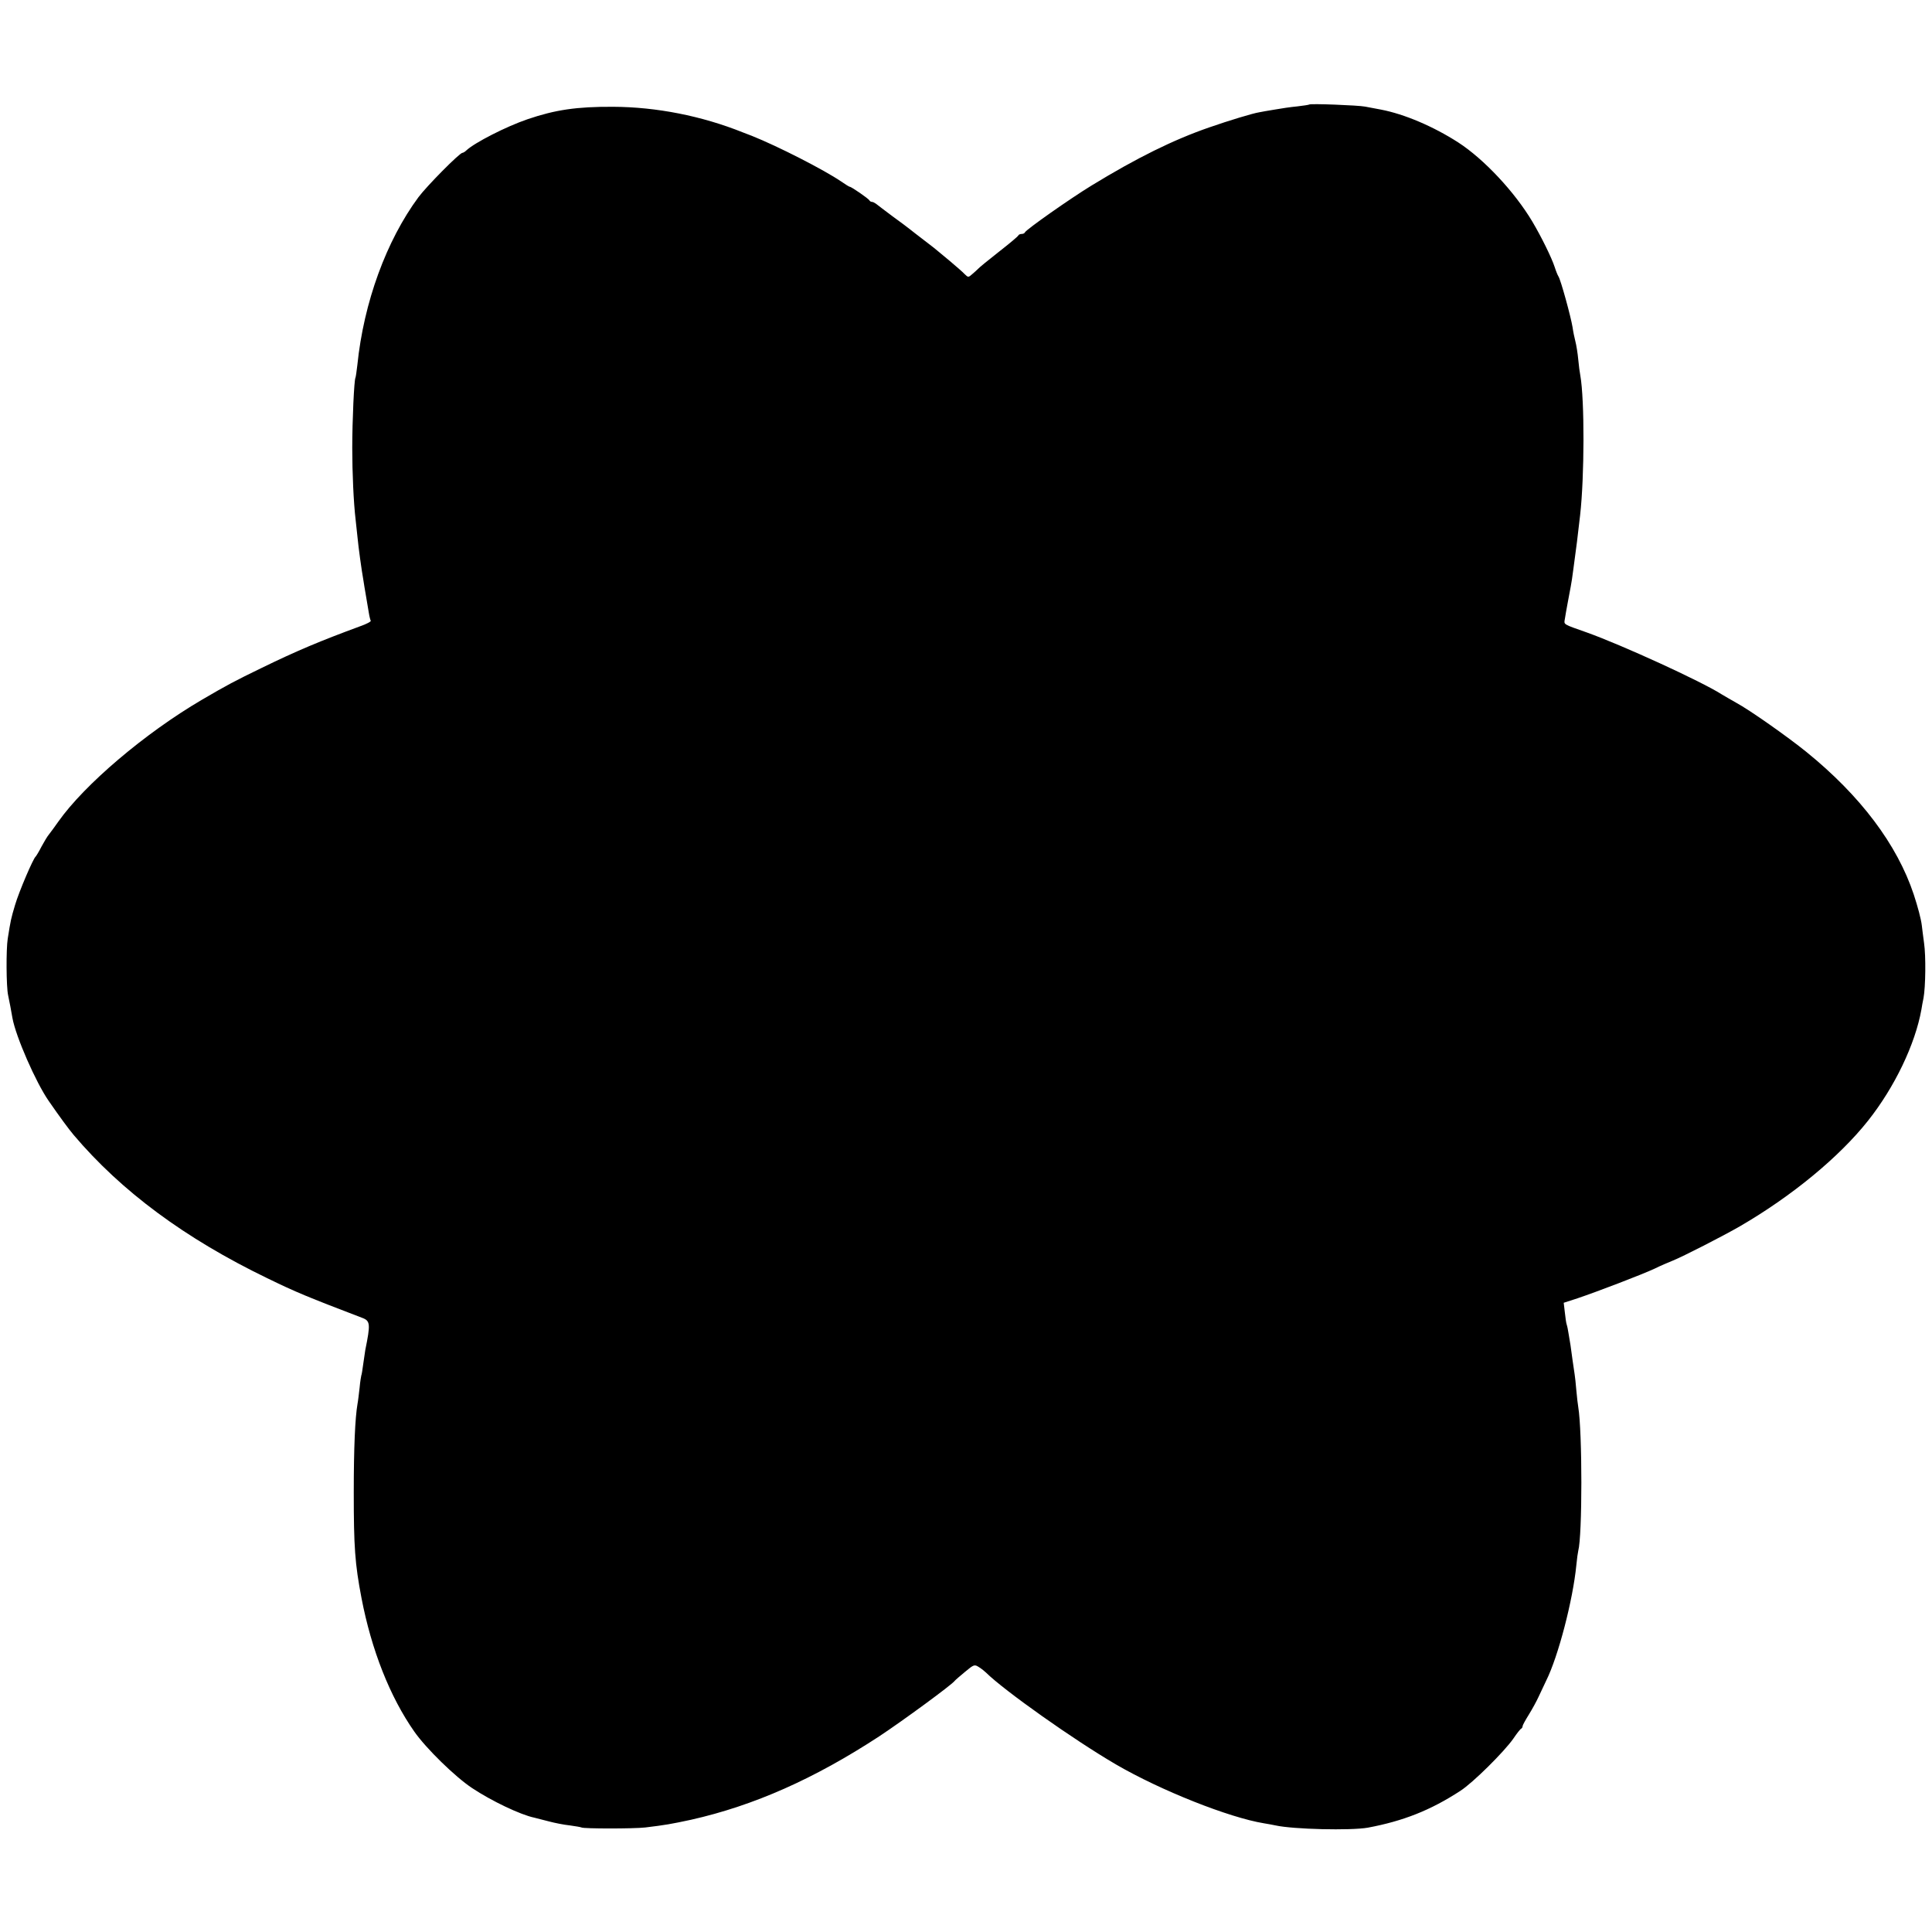
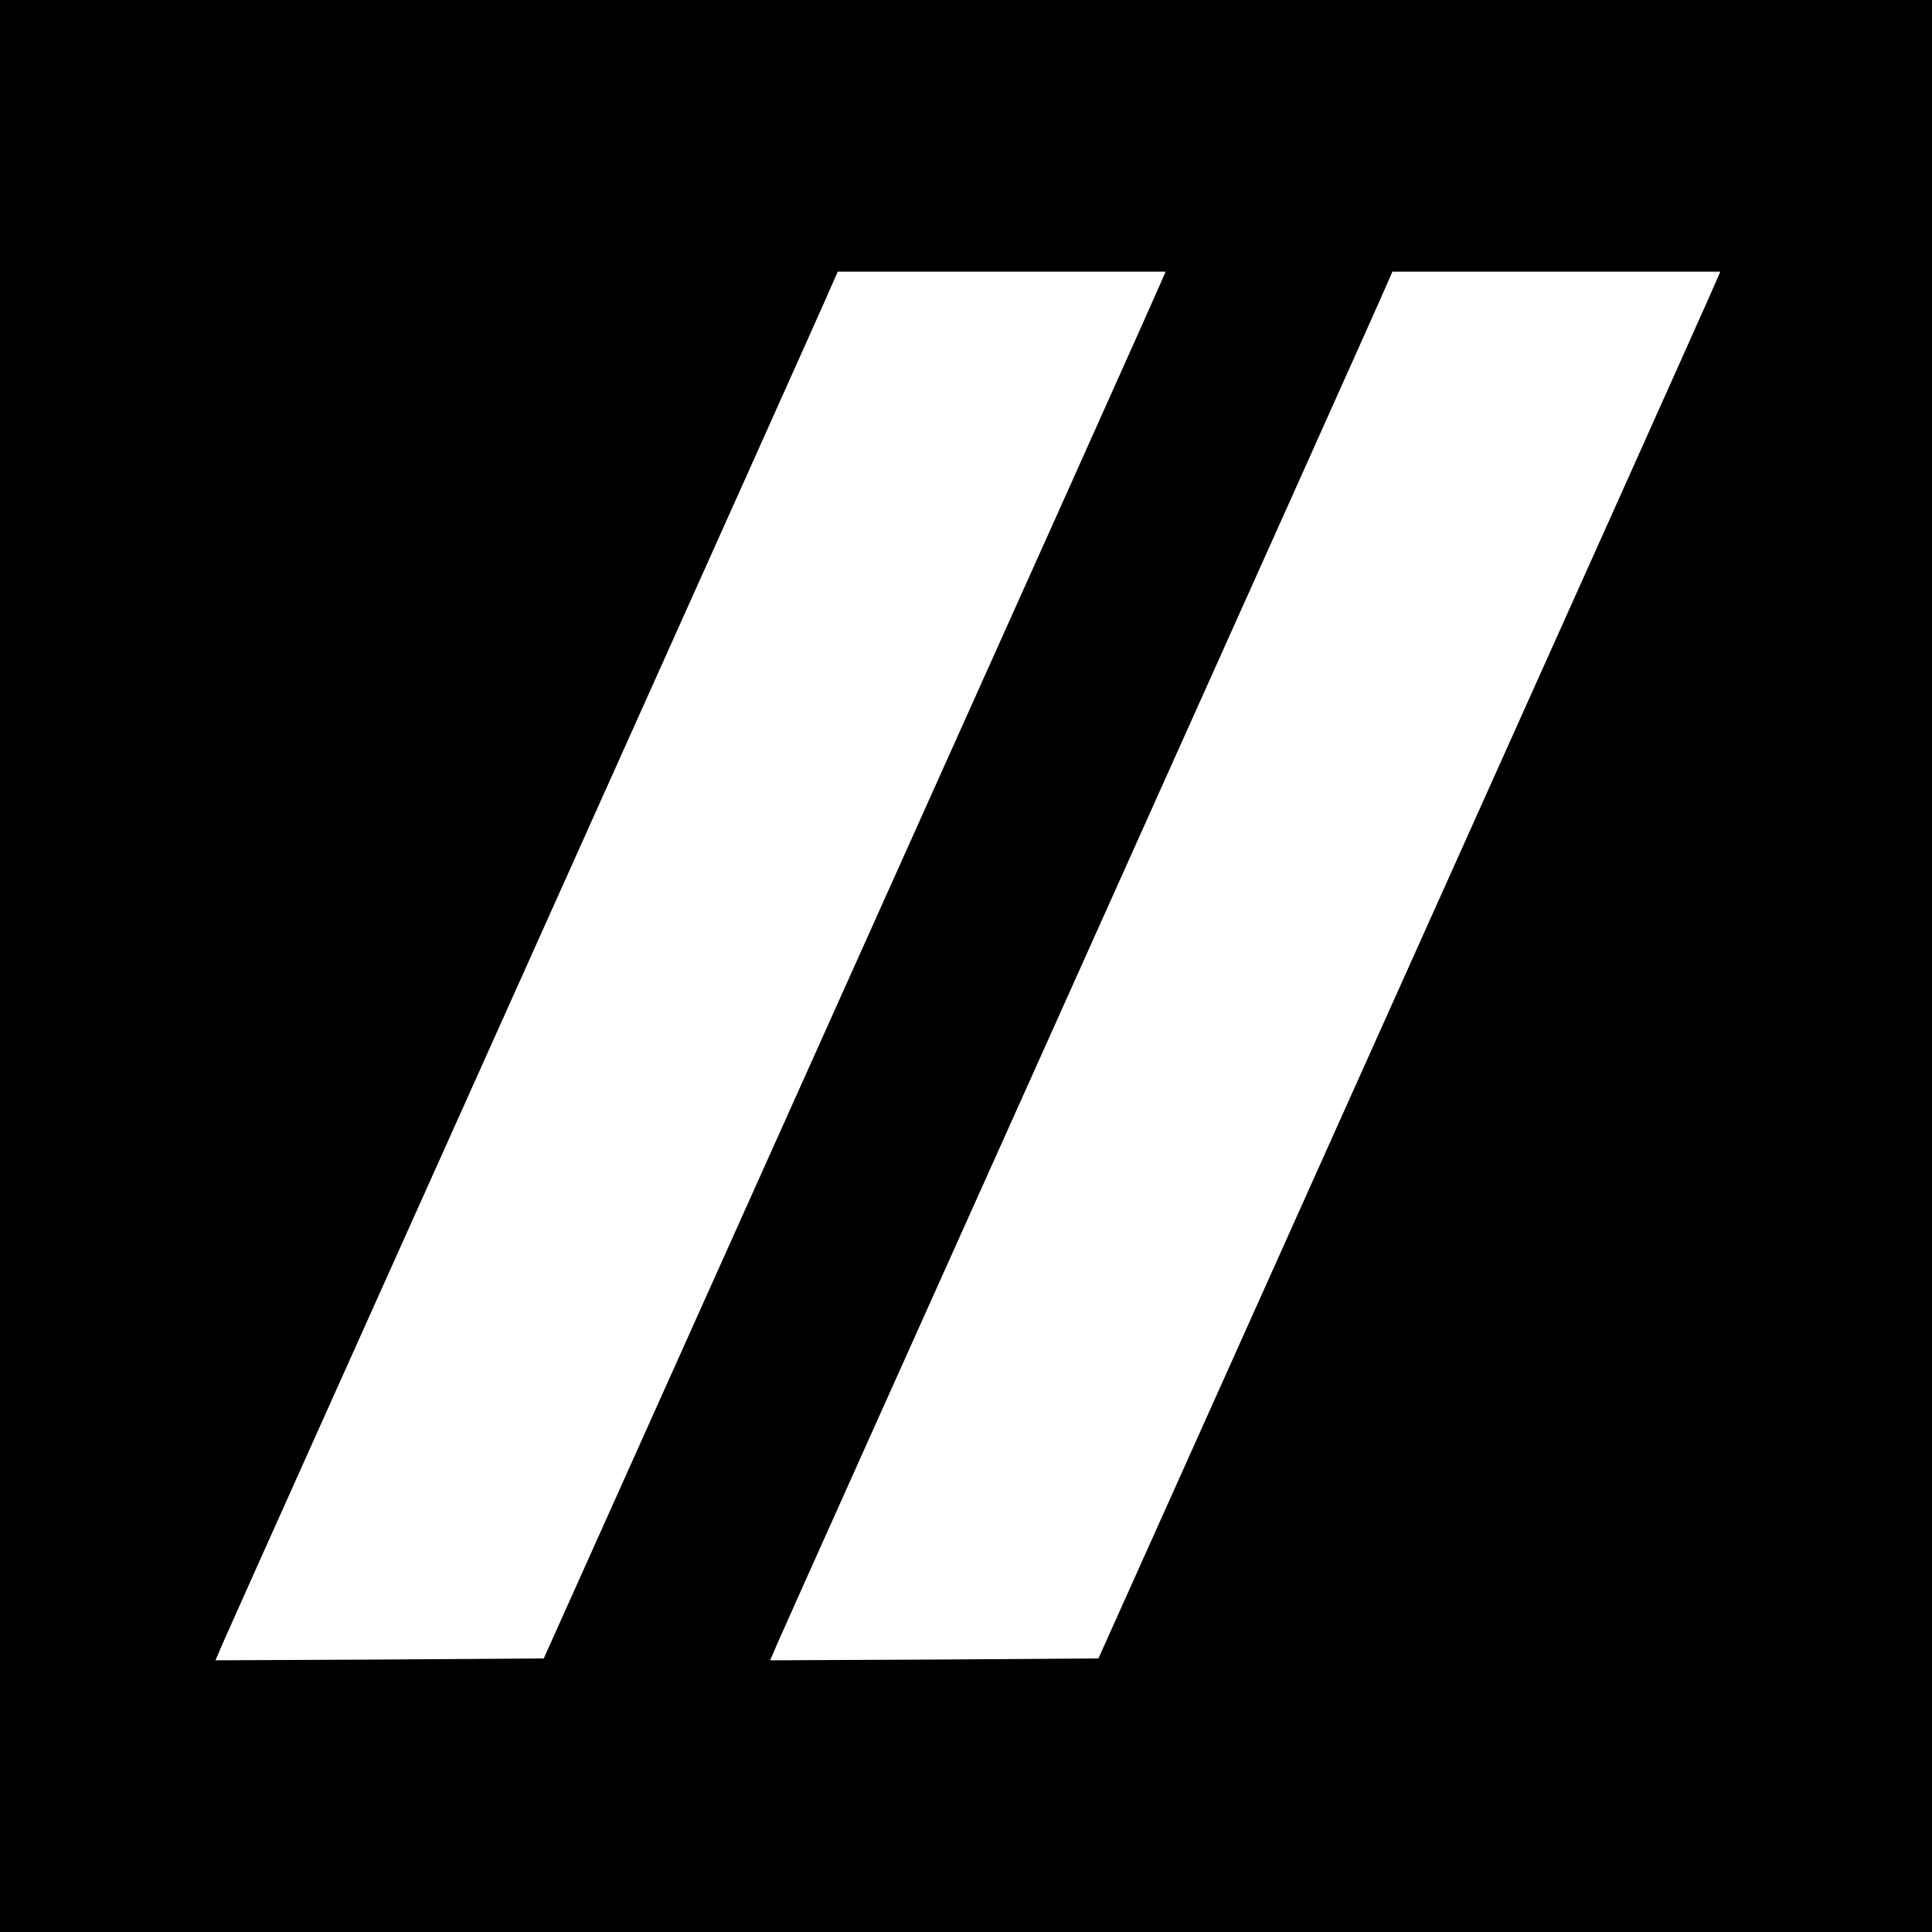
- <svg xmlns="http://www.w3.org/2000/svg" version="1.0" width="1024pt" height="1024pt" viewBox="0 0 1024 1024" preserveAspectRatio="xMidYMid meet">
-   <g transform="translate(0,1024) scale(0.1,-0.1)" fill="#000000" stroke="none">
-     <path d="M6939 9686 c-2 -2 -31 -6 -64 -10 -33 -3 -87 -11 -120 -17 -33 -5 -69 -12 -80 -14 -33 -5 -162 -44 -265 -80 -191 -66 -385 -162 -624 -308 -113 -69 -348 -234 -354 -249 -2 -5 -10 -8 -17 -8 -7 0 -15 -3 -17 -7 -1 -5 -48 -44 -103 -87 -55 -43 -105 -84 -110 -90 -6 -6 -20 -19 -32 -29 -20 -18 -22 -18 -40 0 -10 11 -45 41 -78 69 -33 27 -62 51 -65 54 -3 3 -34 28 -70 55 -36 28 -72 55 -80 62 -8 7 -49 37 -90 67 -41 31 -80 60 -87 66 -7 5 -16 10 -22 10 -5 0 -11 4 -13 8 -3 8 -95 72 -104 72 -3 0 -24 13 -47 29 -90 61 -332 185 -472 241 -11 4 -32 12 -47 18 -219 88 -460 135 -688 136 -194 1 -307 -16 -454 -66 -114 -39 -280 -124 -324 -165 -7 -7 -17 -13 -21 -13 -15 0 -189 -176 -233 -235 -170 -230 -290 -557 -324 -890 -4 -33 -8 -63 -10 -67 -7 -11 -17 -225 -17 -373 0 -130 7 -289 18 -381 2 -22 7 -63 10 -93 5 -53 21 -170 31 -226 2 -16 9 -55 14 -85 5 -30 12 -70 15 -89 3 -19 8 -38 10 -41 3 -4 -23 -18 -58 -30 -211 -78 -329 -127 -522 -221 -142 -69 -180 -89 -315 -168 -302 -177 -623 -450 -761 -646 -19 -27 -41 -57 -49 -67 -8 -9 -26 -39 -40 -65 -13 -26 -28 -50 -31 -53 -13 -10 -88 -185 -109 -256 -22 -74 -23 -79 -39 -179 -9 -56 -8 -255 2 -300 2 -11 8 -38 12 -60 4 -22 9 -49 11 -61 18 -99 124 -341 192 -439 58 -84 106 -149 132 -180 253 -299 591 -549 1025 -759 156 -76 215 -100 505 -211 43 -16 44 -33 16 -171 -2 -12 -7 -45 -11 -75 -4 -30 -8 -56 -10 -59 -1 -3 -6 -32 -9 -65 -4 -33 -8 -71 -11 -85 -13 -75 -20 -234 -20 -470 0 -288 6 -377 41 -560 53 -276 151 -524 280 -708 63 -90 217 -240 306 -299 102 -68 257 -142 330 -157 13 -3 48 -12 78 -20 30 -8 80 -18 110 -21 30 -4 58 -9 62 -11 11 -7 277 -7 338 0 107 13 136 18 243 41 333 75 653 217 997 442 127 84 386 274 400 294 3 4 27 25 55 48 48 40 50 40 75 24 14 -9 30 -22 36 -28 96 -95 466 -357 689 -487 237 -138 600 -282 785 -312 19 -3 46 -8 60 -11 94 -21 399 -28 490 -12 187 35 332 92 490 195 67 43 233 208 281 277 19 28 37 51 42 53 4 2 7 8 7 13 0 5 15 32 33 61 18 29 41 71 51 93 10 22 29 61 41 87 64 128 142 428 160 613 3 33 8 67 10 75 22 81 22 631 0 763 -2 12 -7 51 -10 87 -3 36 -7 74 -9 85 -2 11 -7 45 -11 75 -4 30 -9 66 -11 80 -2 14 -7 41 -10 60 -3 19 -7 41 -10 49 -3 8 -7 37 -10 65 l-6 51 74 24 c101 34 342 126 408 157 30 15 73 33 95 42 53 21 268 131 358 183 275 160 525 366 678 559 141 178 250 405 283 590 2 14 7 41 11 60 11 59 13 223 3 291 -5 35 -10 78 -12 94 -4 34 -21 98 -43 165 -88 264 -282 522 -568 754 -100 81 -303 224 -374 262 -25 14 -59 34 -76 44 -108 69 -530 262 -715 328 -128 45 -121 41 -116 71 5 34 25 139 31 171 3 14 10 59 15 100 19 142 18 132 35 280 23 203 24 610 1 740 -3 14 -8 52 -11 85 -3 33 -10 76 -15 95 -5 19 -12 53 -15 75 -9 56 -63 253 -75 270 -4 6 -13 28 -20 50 -16 49 -70 159 -118 240 -94 158 -257 332 -393 420 -132 85 -285 150 -409 174 -30 6 -68 13 -85 16 -35 7 -290 17 -296 11z" />
+ <svg xmlns="http://www.w3.org/2000/svg" version="1.0" width="512pt" height="512pt" viewBox="0 0 512 512" preserveAspectRatio="xMidYMid meet">
+   <g transform="translate(0,512) scale(0.1,-0.1)" fill="#000000" stroke="none">
+     <path d="M0 2560 l0 -2560 2560 0 2560 0 0 2560 0 2560 -2560 0 -2560 0 0 -2560z m3075 1808 c-7 -18 -378 -845 -824 -1838 l-810 -1805 -435 -3 -435 -2 18 42 c10 24 375 837 811 1808 436 971 799 1780 806 1798 l14 32 435 0 434 0 -14 -32z m1470 0 c-7 -18 -378 -845 -824 -1838 l-810 -1805 -435 -3 -435 -2 18 42 c10 24 375 837 811 1808 436 971 799 1780 806 1798 l14 32 435 0 434 0 -14 -32z" />
  </g>
</svg>
